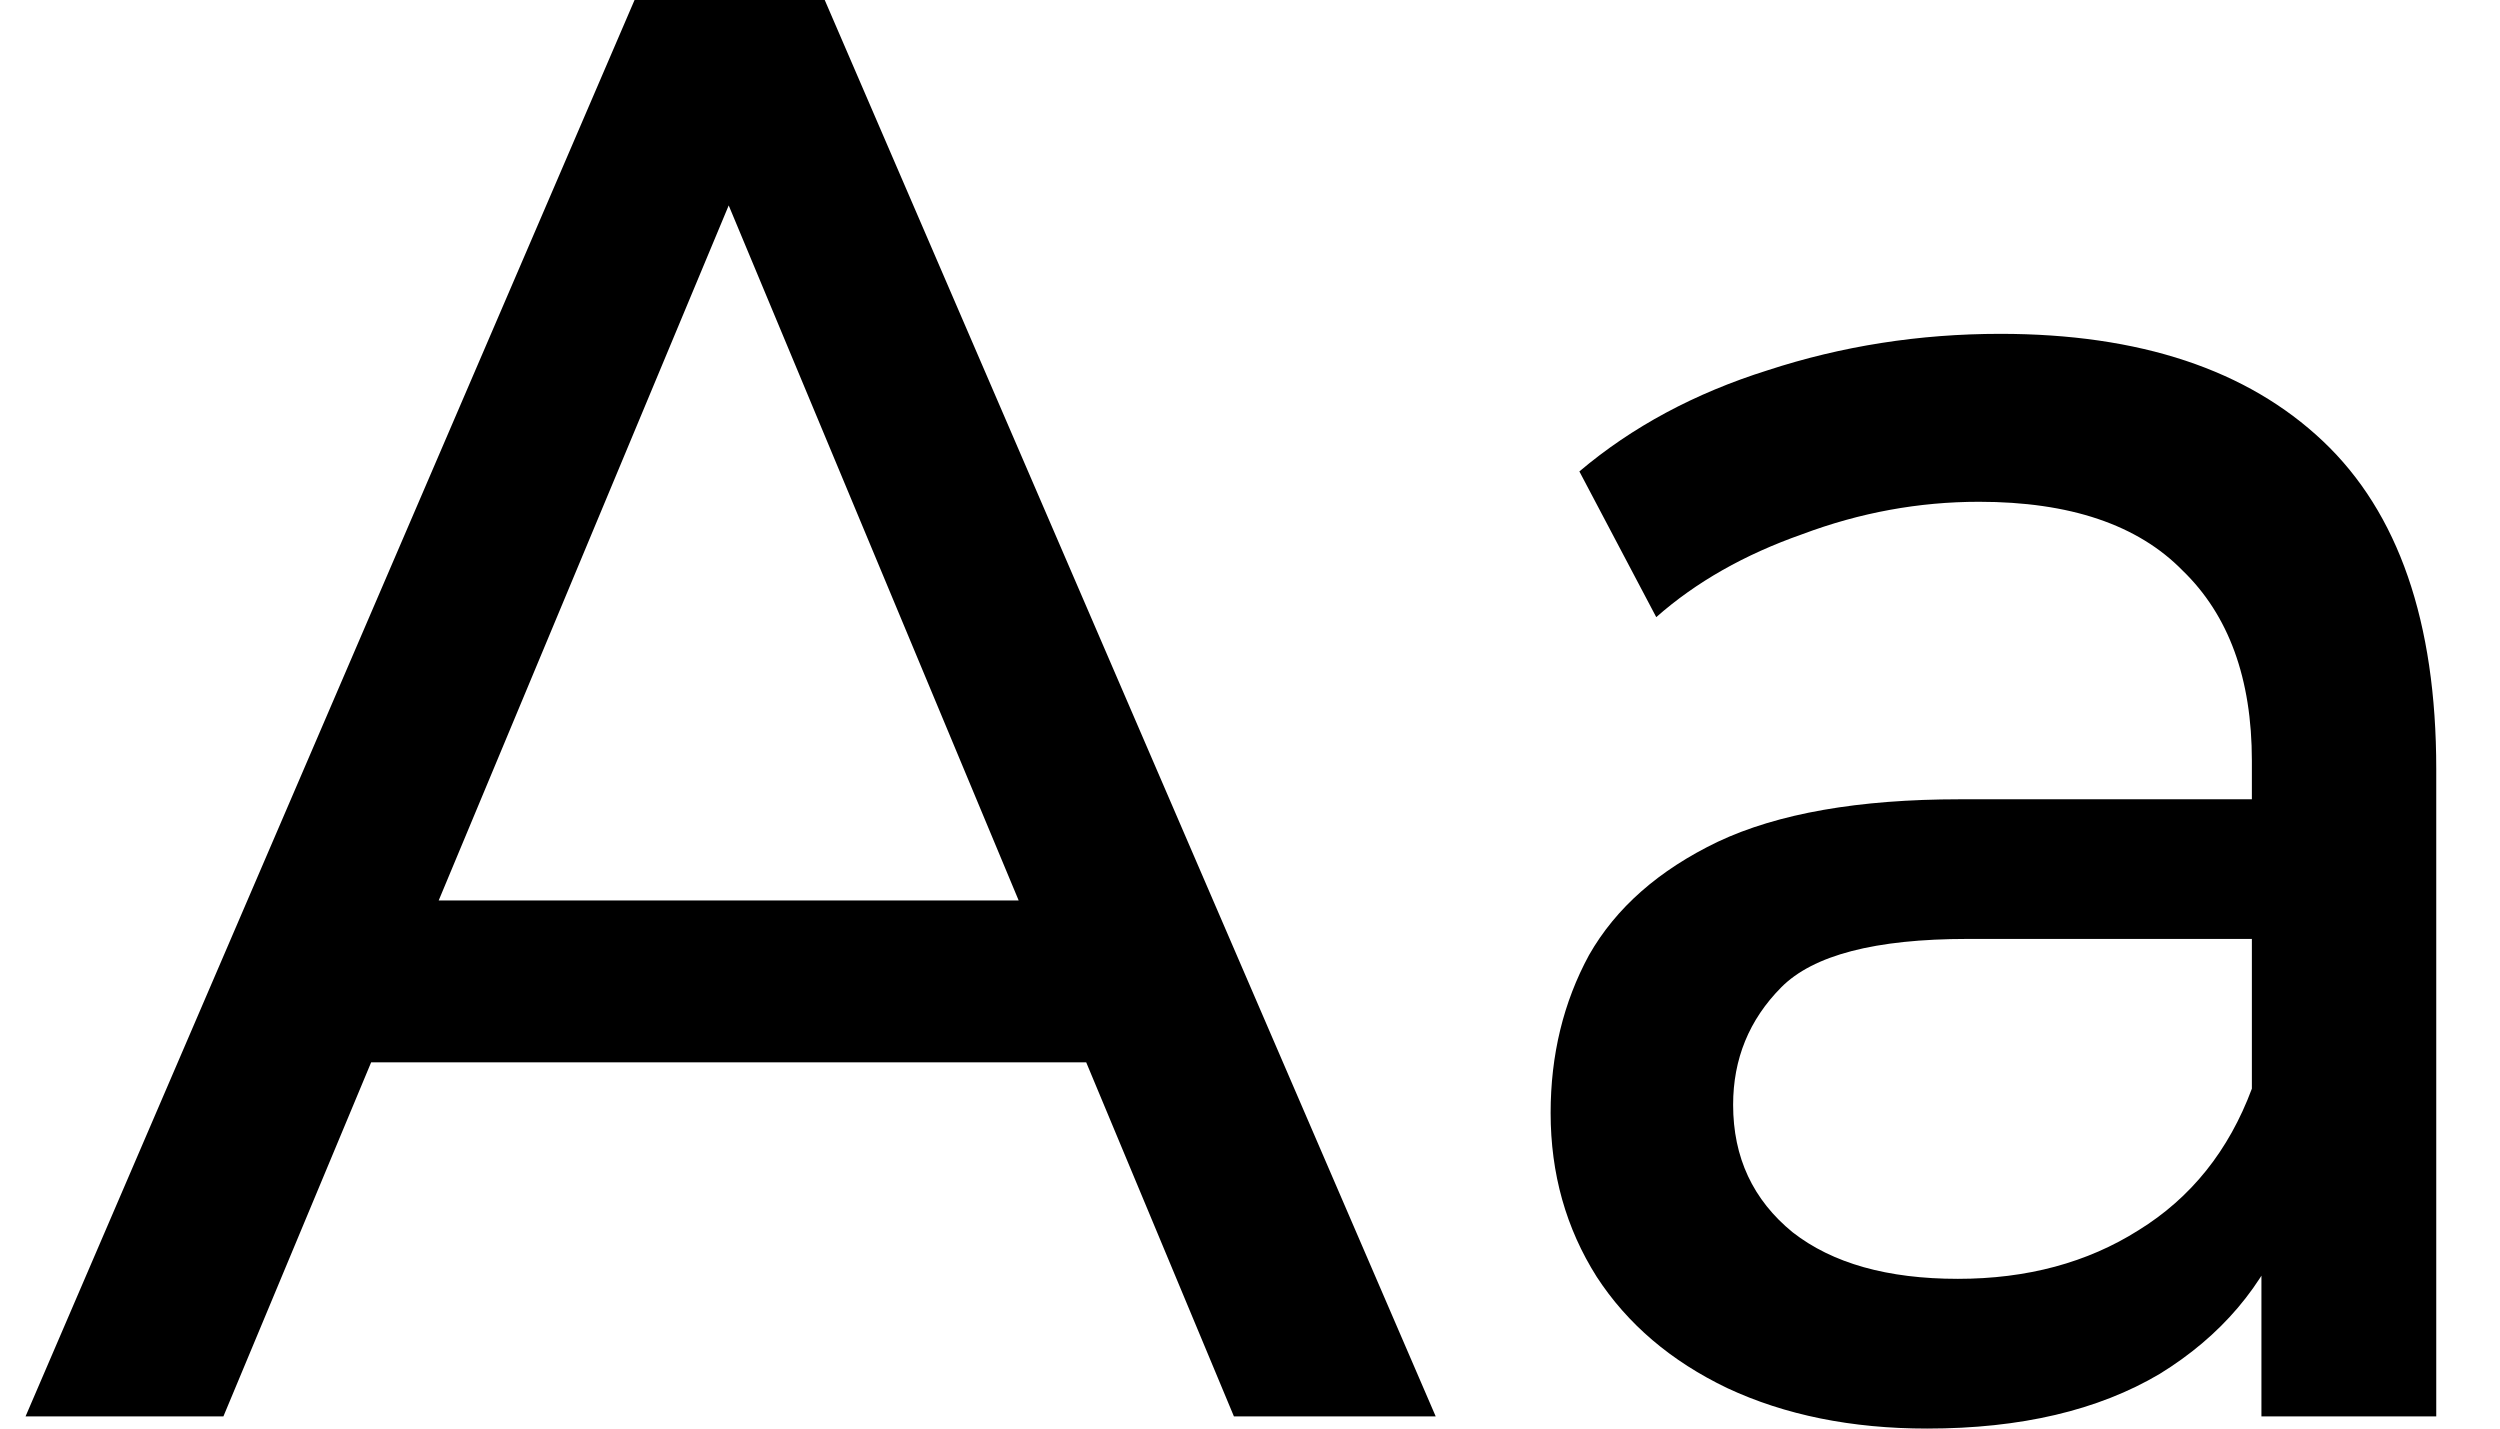
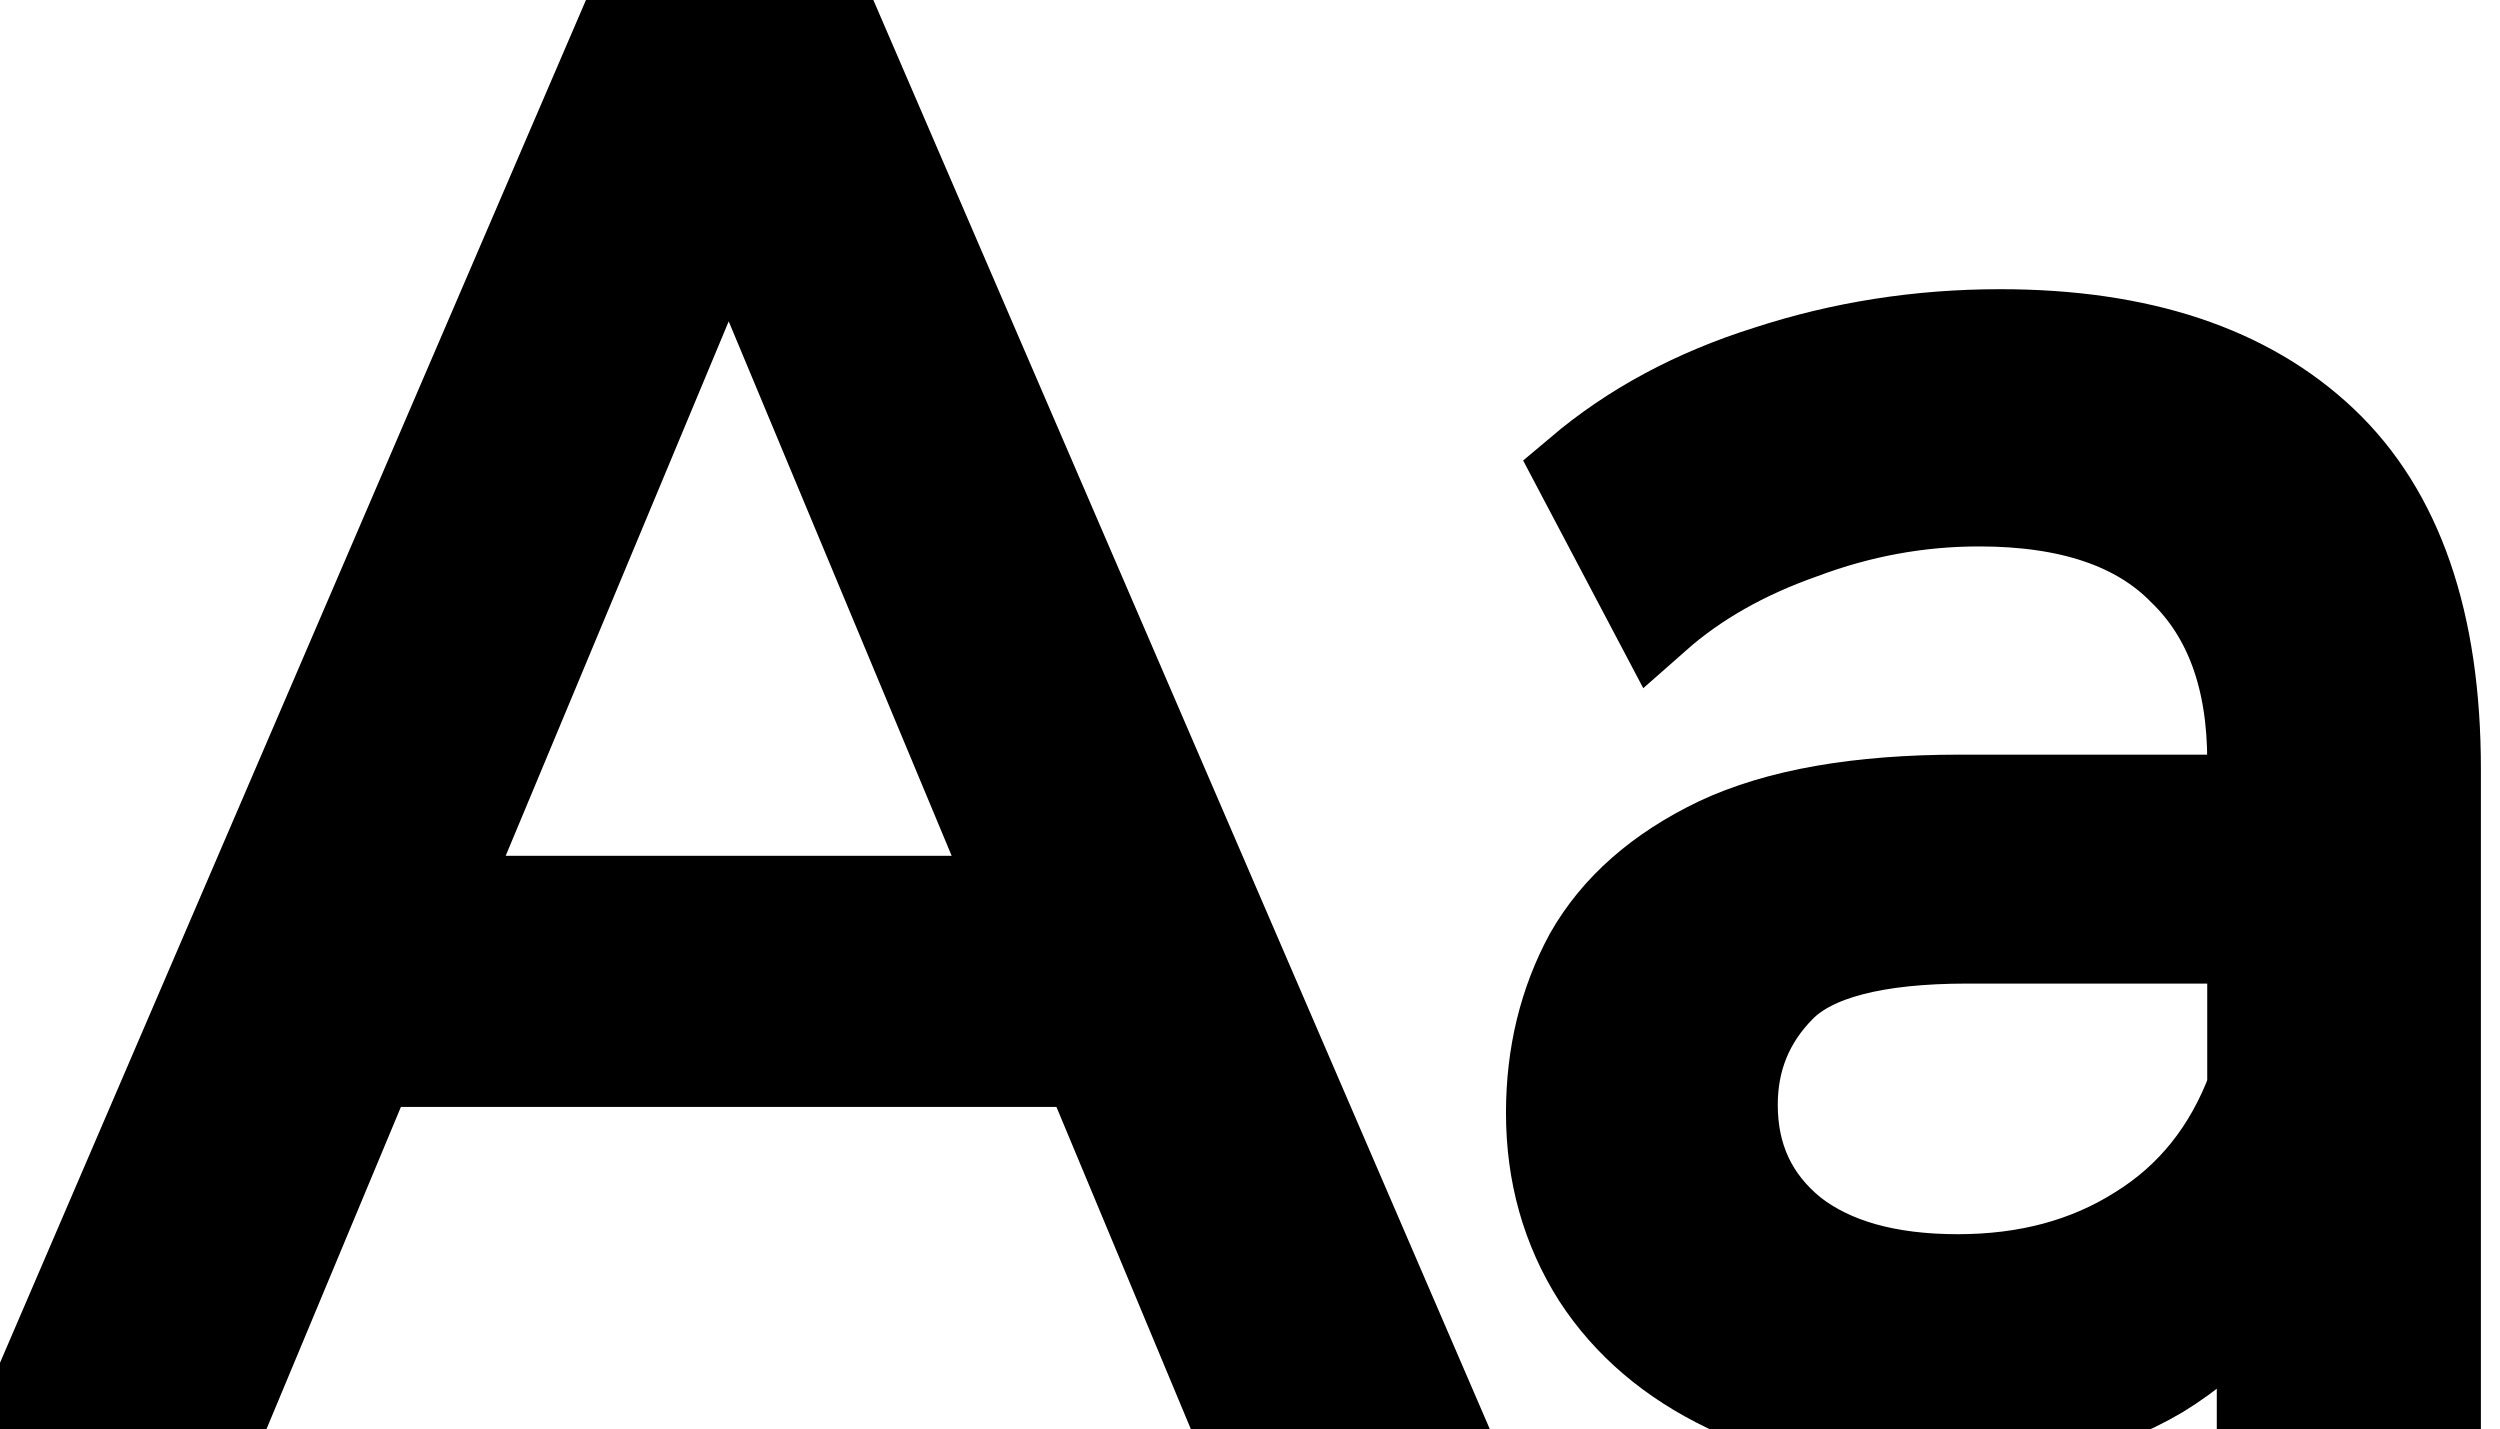
<svg xmlns="http://www.w3.org/2000/svg" width="28" height="16" viewBox="0 0 28 16" fill="none">
-   <path d="M0.286 15.864L7.107 0H9.237L16.08 15.864H13.82L7.731 1.269H8.592L2.502 15.864H0.286ZM3.191 11.898L3.772 10.085H12.25L12.874 11.898H3.191Z" fill="currentColor" />
-   <path d="M25.328 15.864V13.326L25.221 12.85V8.521C25.221 7.6 24.962 6.89 24.446 6.391C23.944 5.877 23.183 5.62 22.165 5.62C21.491 5.62 20.831 5.741 20.186 5.983C19.54 6.21 18.995 6.519 18.55 6.912L17.689 5.28C18.278 4.782 18.98 4.404 19.798 4.147C20.63 3.875 21.498 3.739 22.402 3.739C23.965 3.739 25.17 4.14 26.017 4.941C26.863 5.741 27.286 6.965 27.286 8.612V15.864H25.328ZM21.584 16C20.738 16 19.992 15.849 19.346 15.547C18.715 15.245 18.227 14.829 17.883 14.3C17.539 13.756 17.367 13.145 17.367 12.465C17.367 11.815 17.51 11.226 17.797 10.697C18.098 10.168 18.579 9.745 19.239 9.428C19.913 9.11 20.817 8.952 21.95 8.952H25.565V10.516H22.036C21.003 10.516 20.307 10.697 19.949 11.059C19.59 11.422 19.411 11.86 19.411 12.374C19.411 12.963 19.633 13.439 20.078 13.802C20.523 14.149 21.139 14.323 21.928 14.323C22.703 14.323 23.377 14.142 23.951 13.779C24.539 13.416 24.962 12.888 25.221 12.193L25.629 13.688C25.357 14.399 24.876 14.965 24.188 15.388C23.499 15.796 22.631 16 21.584 16Z" fill="currentColor" />
+   <path d="M0.286 15.864L7.107 0H9.237L16.08 15.864H13.82L7.731 1.269H8.592L2.502 15.864H0.286ZM3.191 11.898L3.772 10.085H12.25L12.874 11.898H3.191Z" fill="currentColor" stroke="currentColor" stroke-width="1" />
+   <path d="M25.328 15.864V13.326L25.221 12.85V8.521C25.221 7.6 24.962 6.89 24.446 6.391C23.944 5.877 23.183 5.62 22.165 5.62C21.491 5.62 20.831 5.741 20.186 5.983C19.54 6.21 18.995 6.519 18.55 6.912L17.689 5.28C18.278 4.782 18.98 4.404 19.798 4.147C20.63 3.875 21.498 3.739 22.402 3.739C23.965 3.739 25.17 4.14 26.017 4.941C26.863 5.741 27.286 6.965 27.286 8.612V15.864H25.328ZM21.584 16C20.738 16 19.992 15.849 19.346 15.547C18.715 15.245 18.227 14.829 17.883 14.3C17.539 13.756 17.367 13.145 17.367 12.465C17.367 11.815 17.51 11.226 17.797 10.697C18.098 10.168 18.579 9.745 19.239 9.428C19.913 9.11 20.817 8.952 21.95 8.952H25.565V10.516H22.036C21.003 10.516 20.307 10.697 19.949 11.059C19.59 11.422 19.411 11.86 19.411 12.374C19.411 12.963 19.633 13.439 20.078 13.802C20.523 14.149 21.139 14.323 21.928 14.323C22.703 14.323 23.377 14.142 23.951 13.779C24.539 13.416 24.962 12.888 25.221 12.193L25.629 13.688C25.357 14.399 24.876 14.965 24.188 15.388C23.499 15.796 22.631 16 21.584 16Z" fill="currentColor" stroke="currentColor" stroke-width="1" />
</svg>
